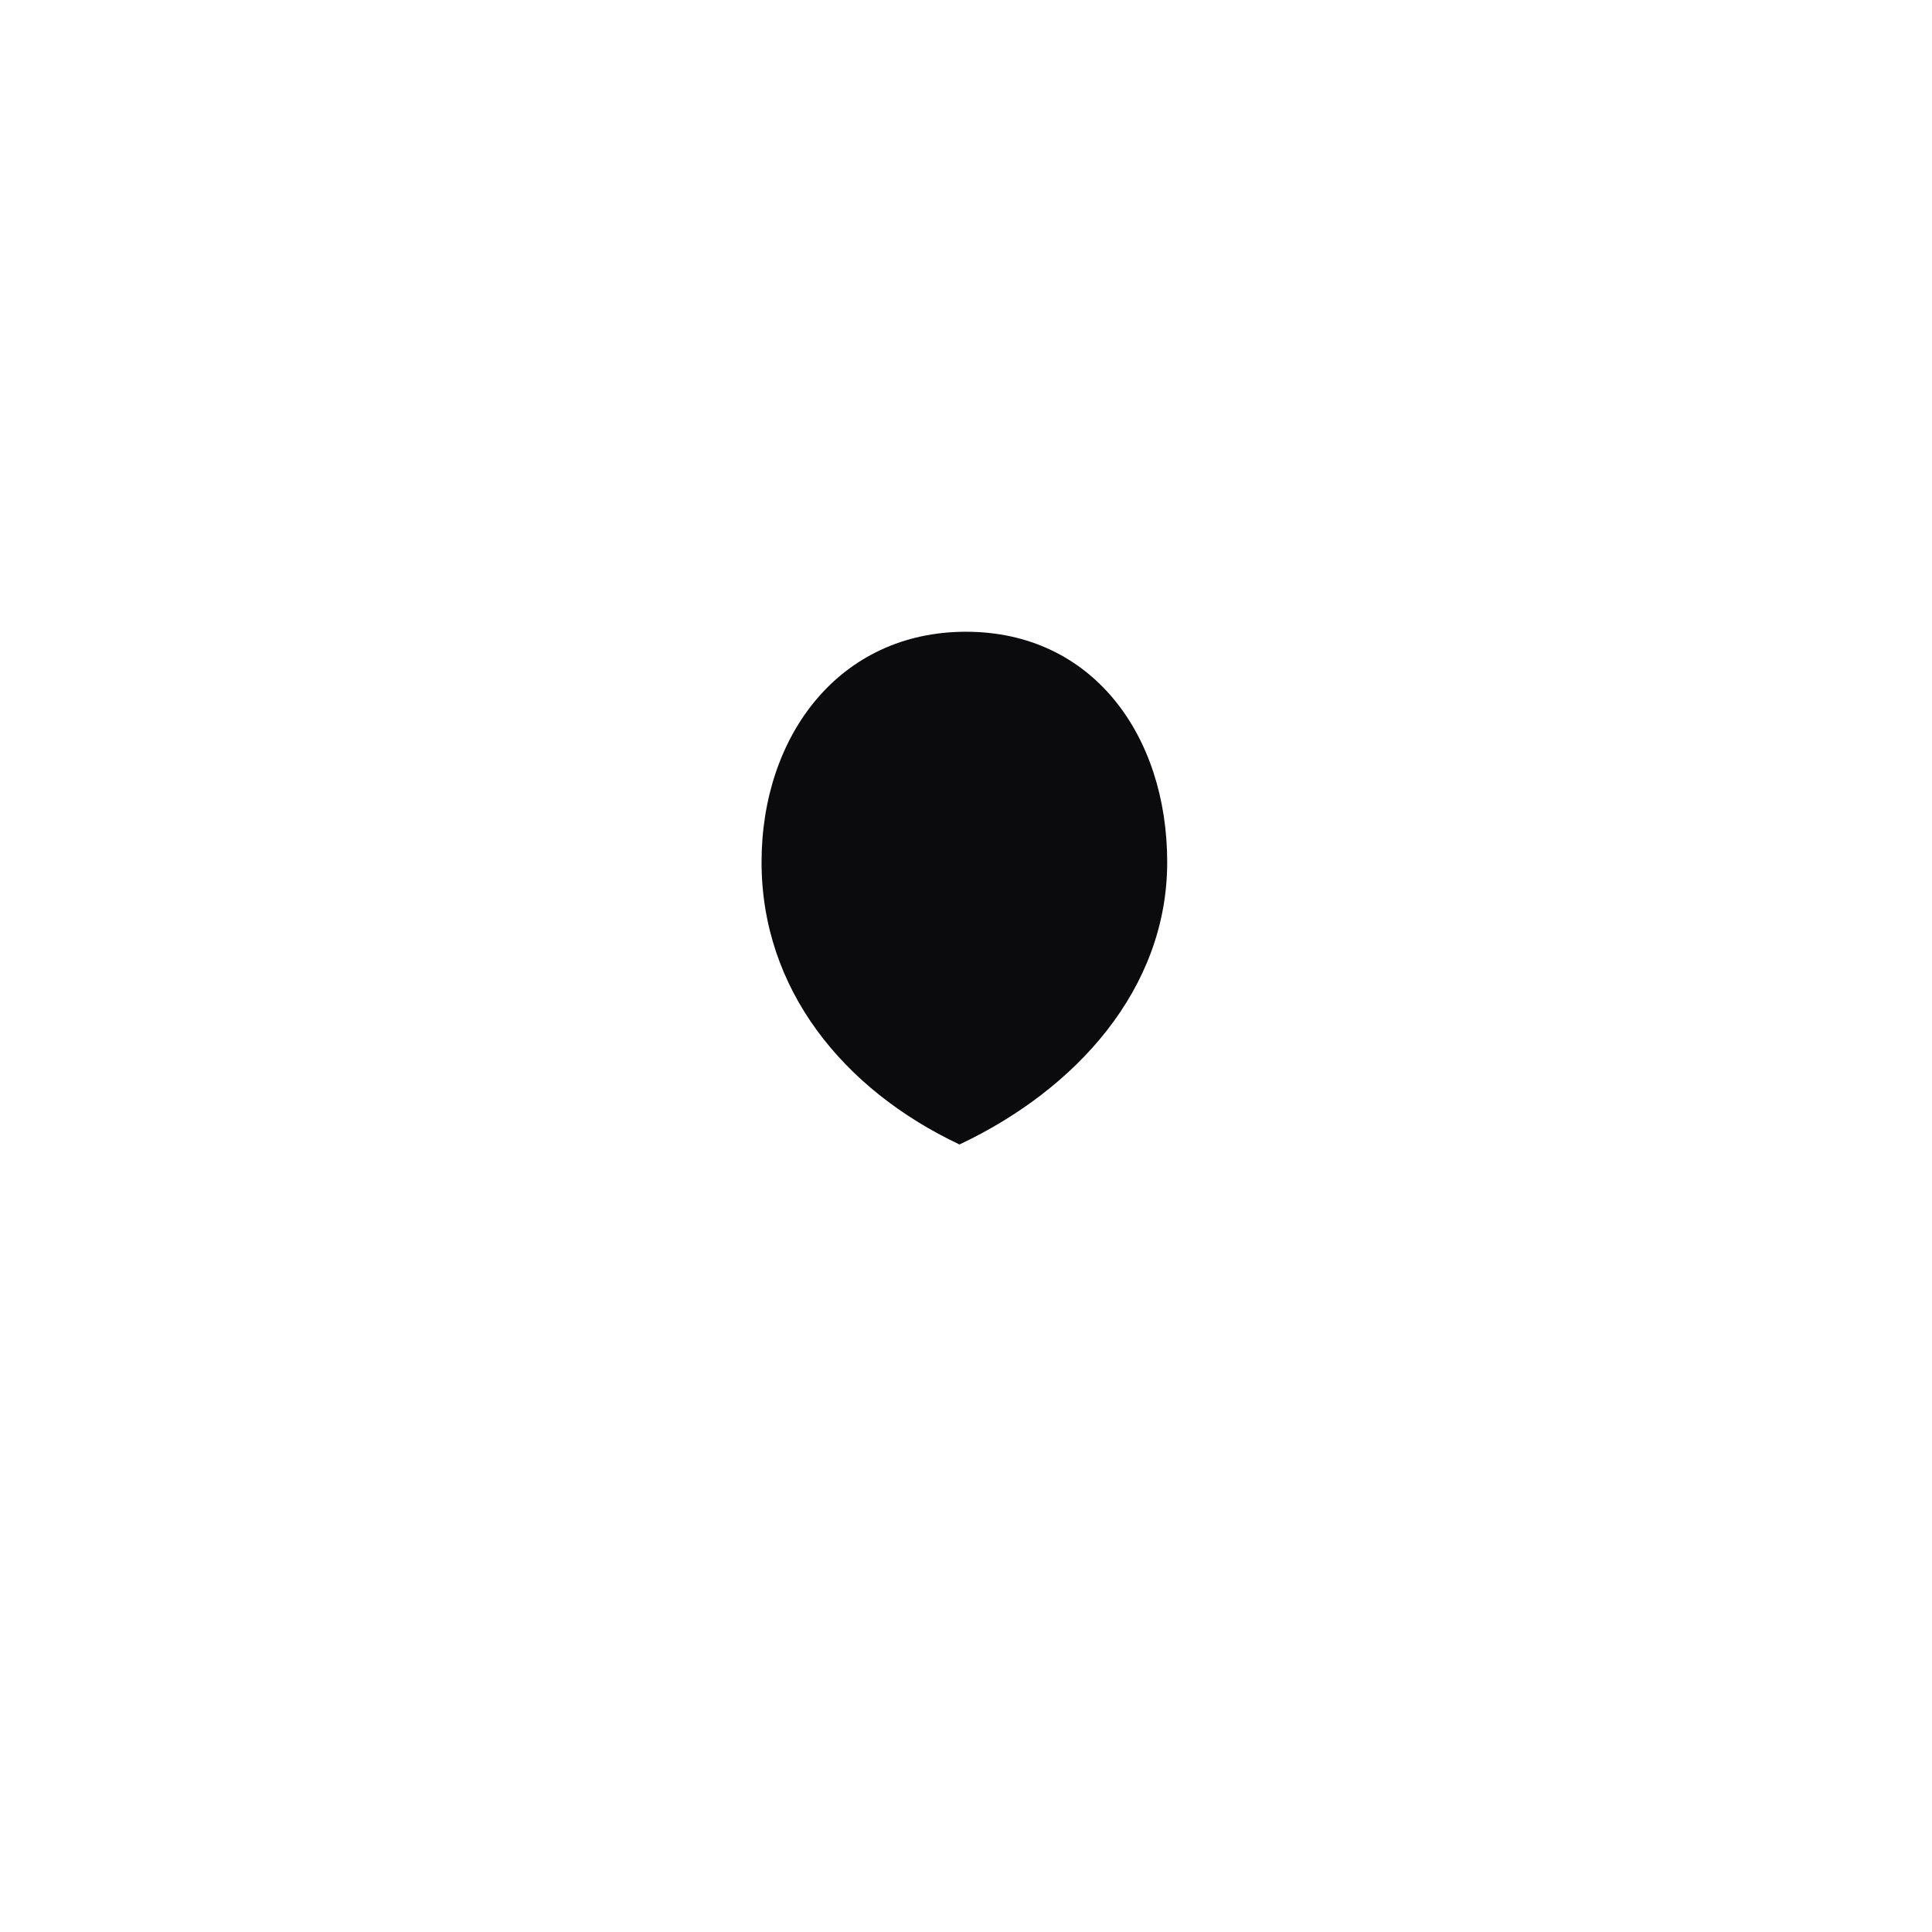
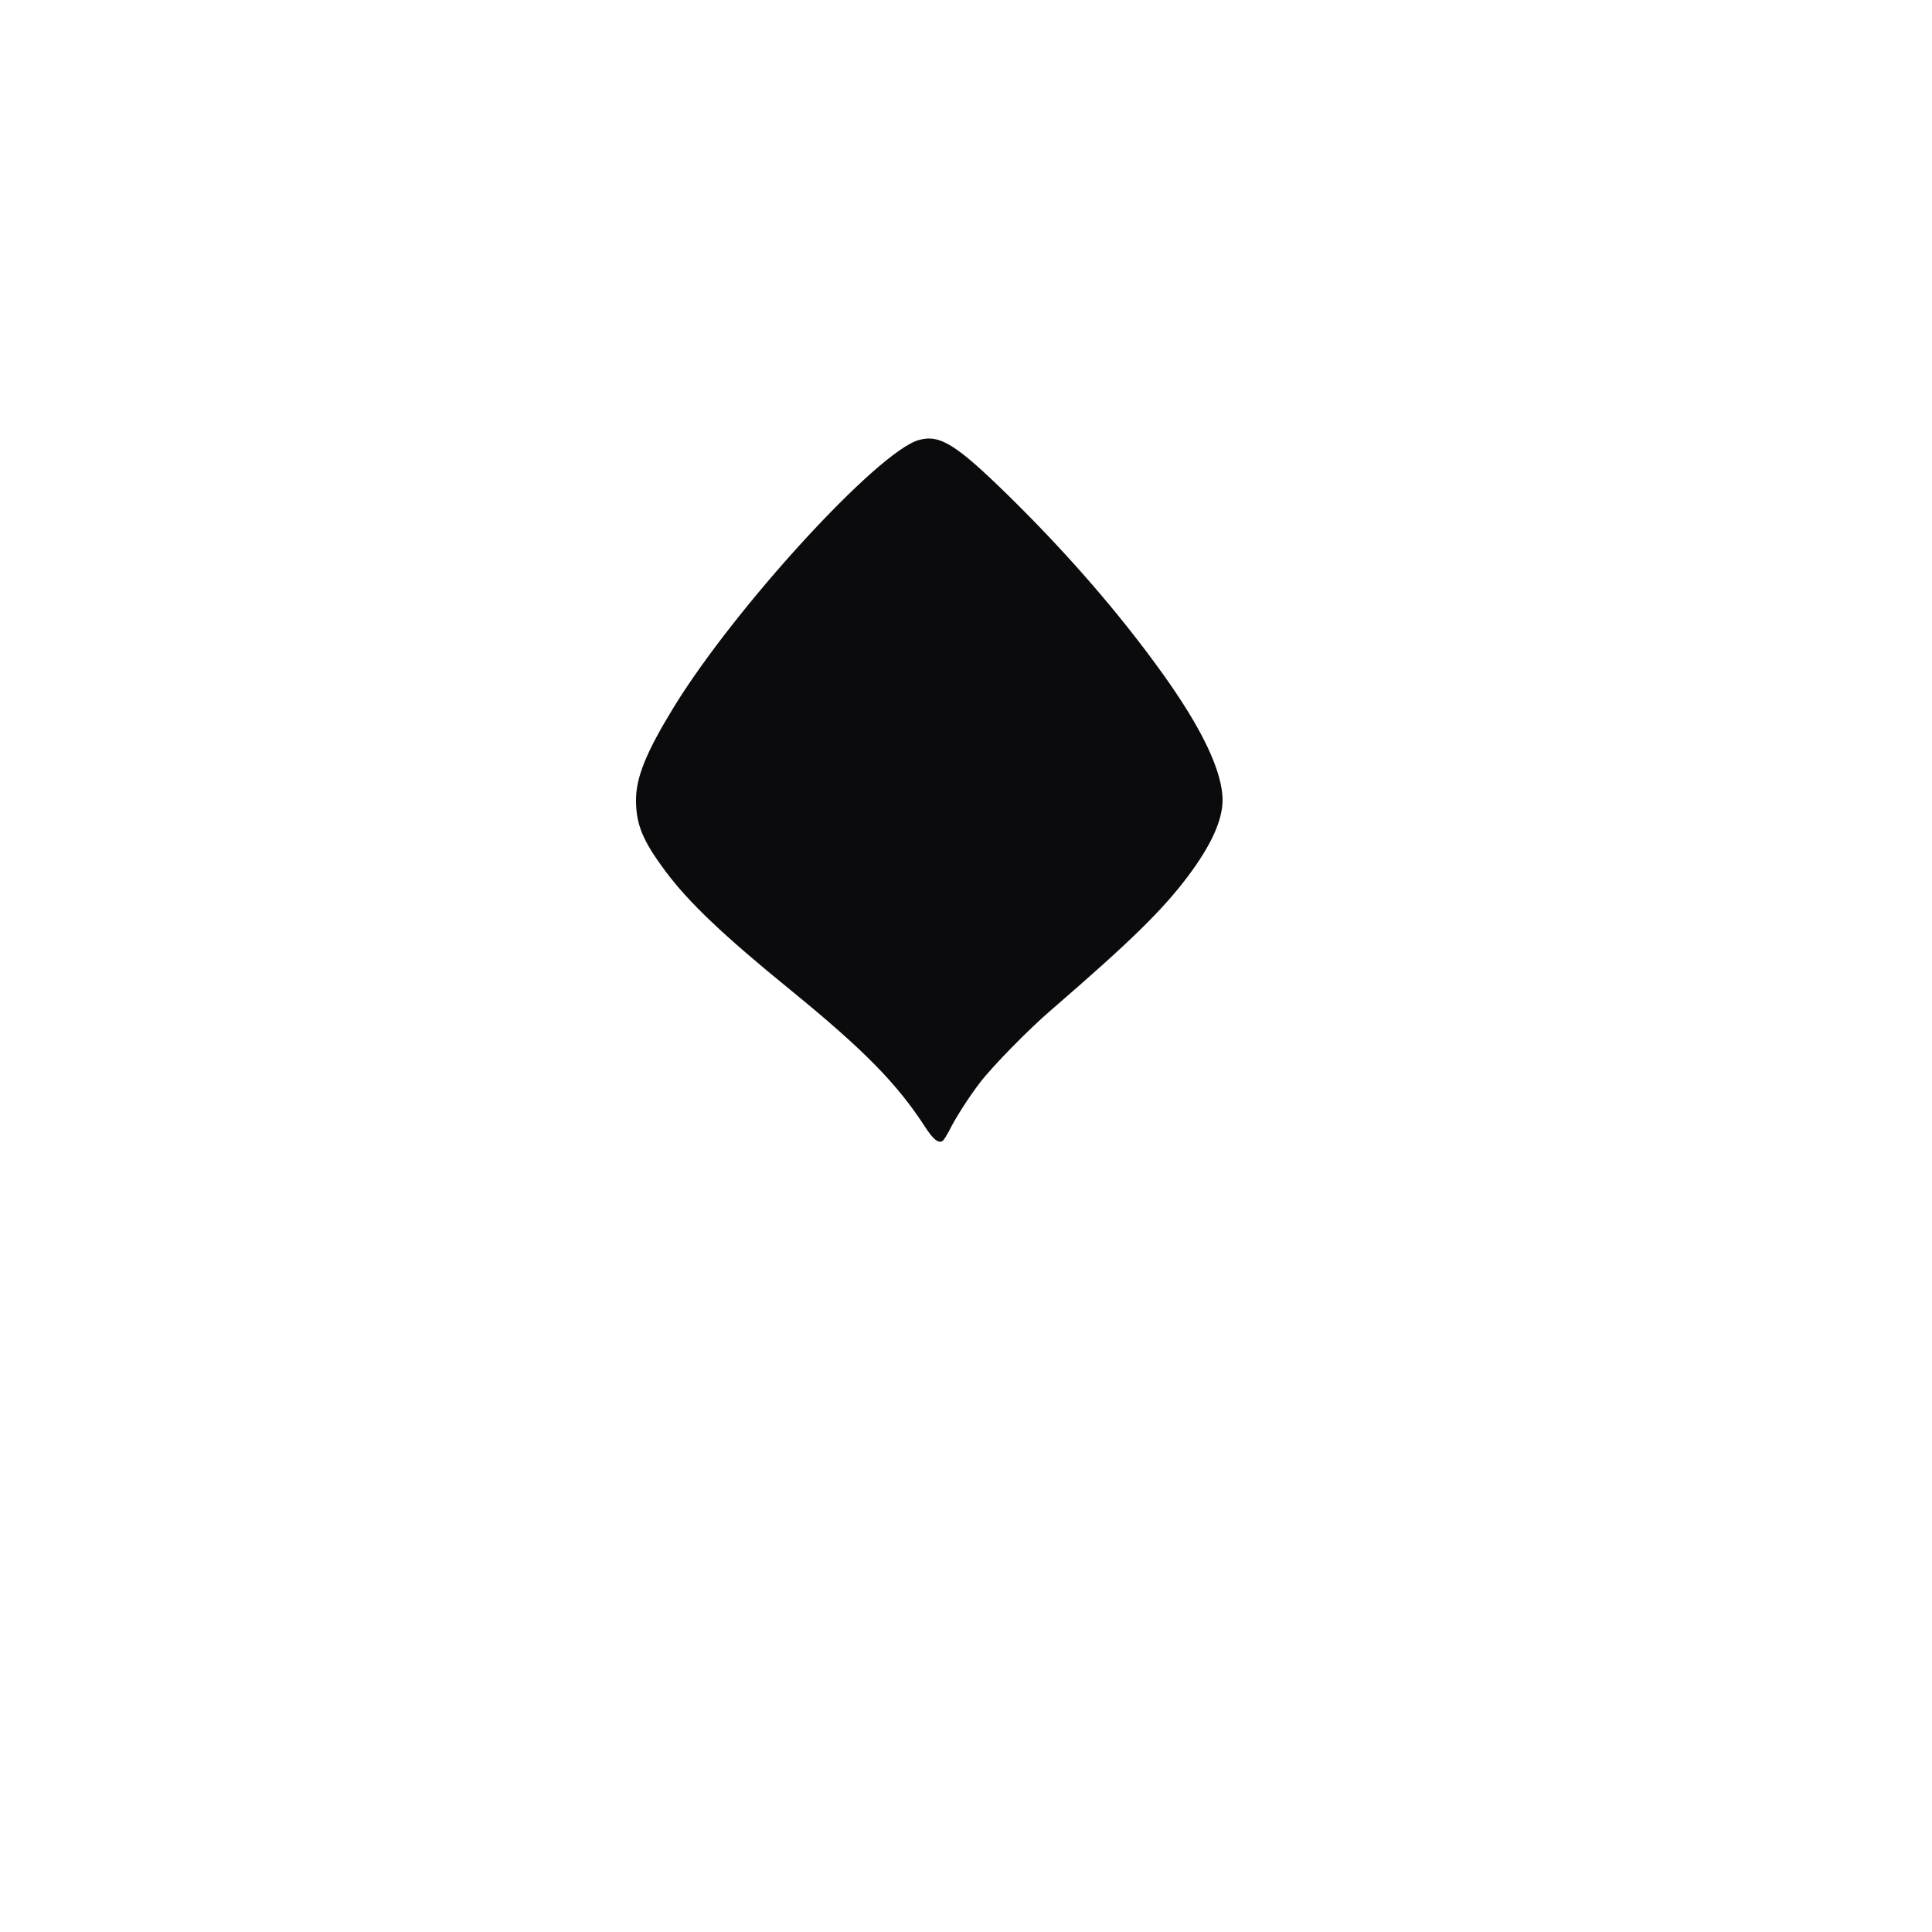
<svg xmlns="http://www.w3.org/2000/svg" width="1024px" height="1024px" viewBox="0 0 1024 1024" version="1.1">
-   <g transform="translate(512 512) scale(0.86) translate(-512 -512)">
-     <path fill="#0B0B0D" d="M 512 306 C 434 306 386 370 386 448 C 386 526 436 588 508 622 C 580 588 636 526 636 448 C 636 370 590 306 512 306 Z" />
+   <g transform="translate(546.20 515.99) scale(1.00289) translate(-671.5 -638)">
+     <g transform="translate(0,1254) scale(0.1,-0.1)" fill="#0B0B0D" fill-rule="nonzero">
+       <path d="M6123 8979 c-217 -63 -968 -882 -1292 -1409 -147 -240 -201 -372 -201 -494 0 -128 36 -215 154 -373 123 -166 307 -341 666 -633 385 -314 561 -493 710 -724 41 -63 68 -84 90 -71 6 4 22 29 36 56 33 67 106 180 163 254 65 85 258 282 376 383 419 362 588 527 725 710 120 161 179 291 180 397 0 152 -108 380 -322 677 -225 313 -500 630 -810 934 -279 273 -363 325 -475 293z" />
+     </g>
  </g>
</svg>
